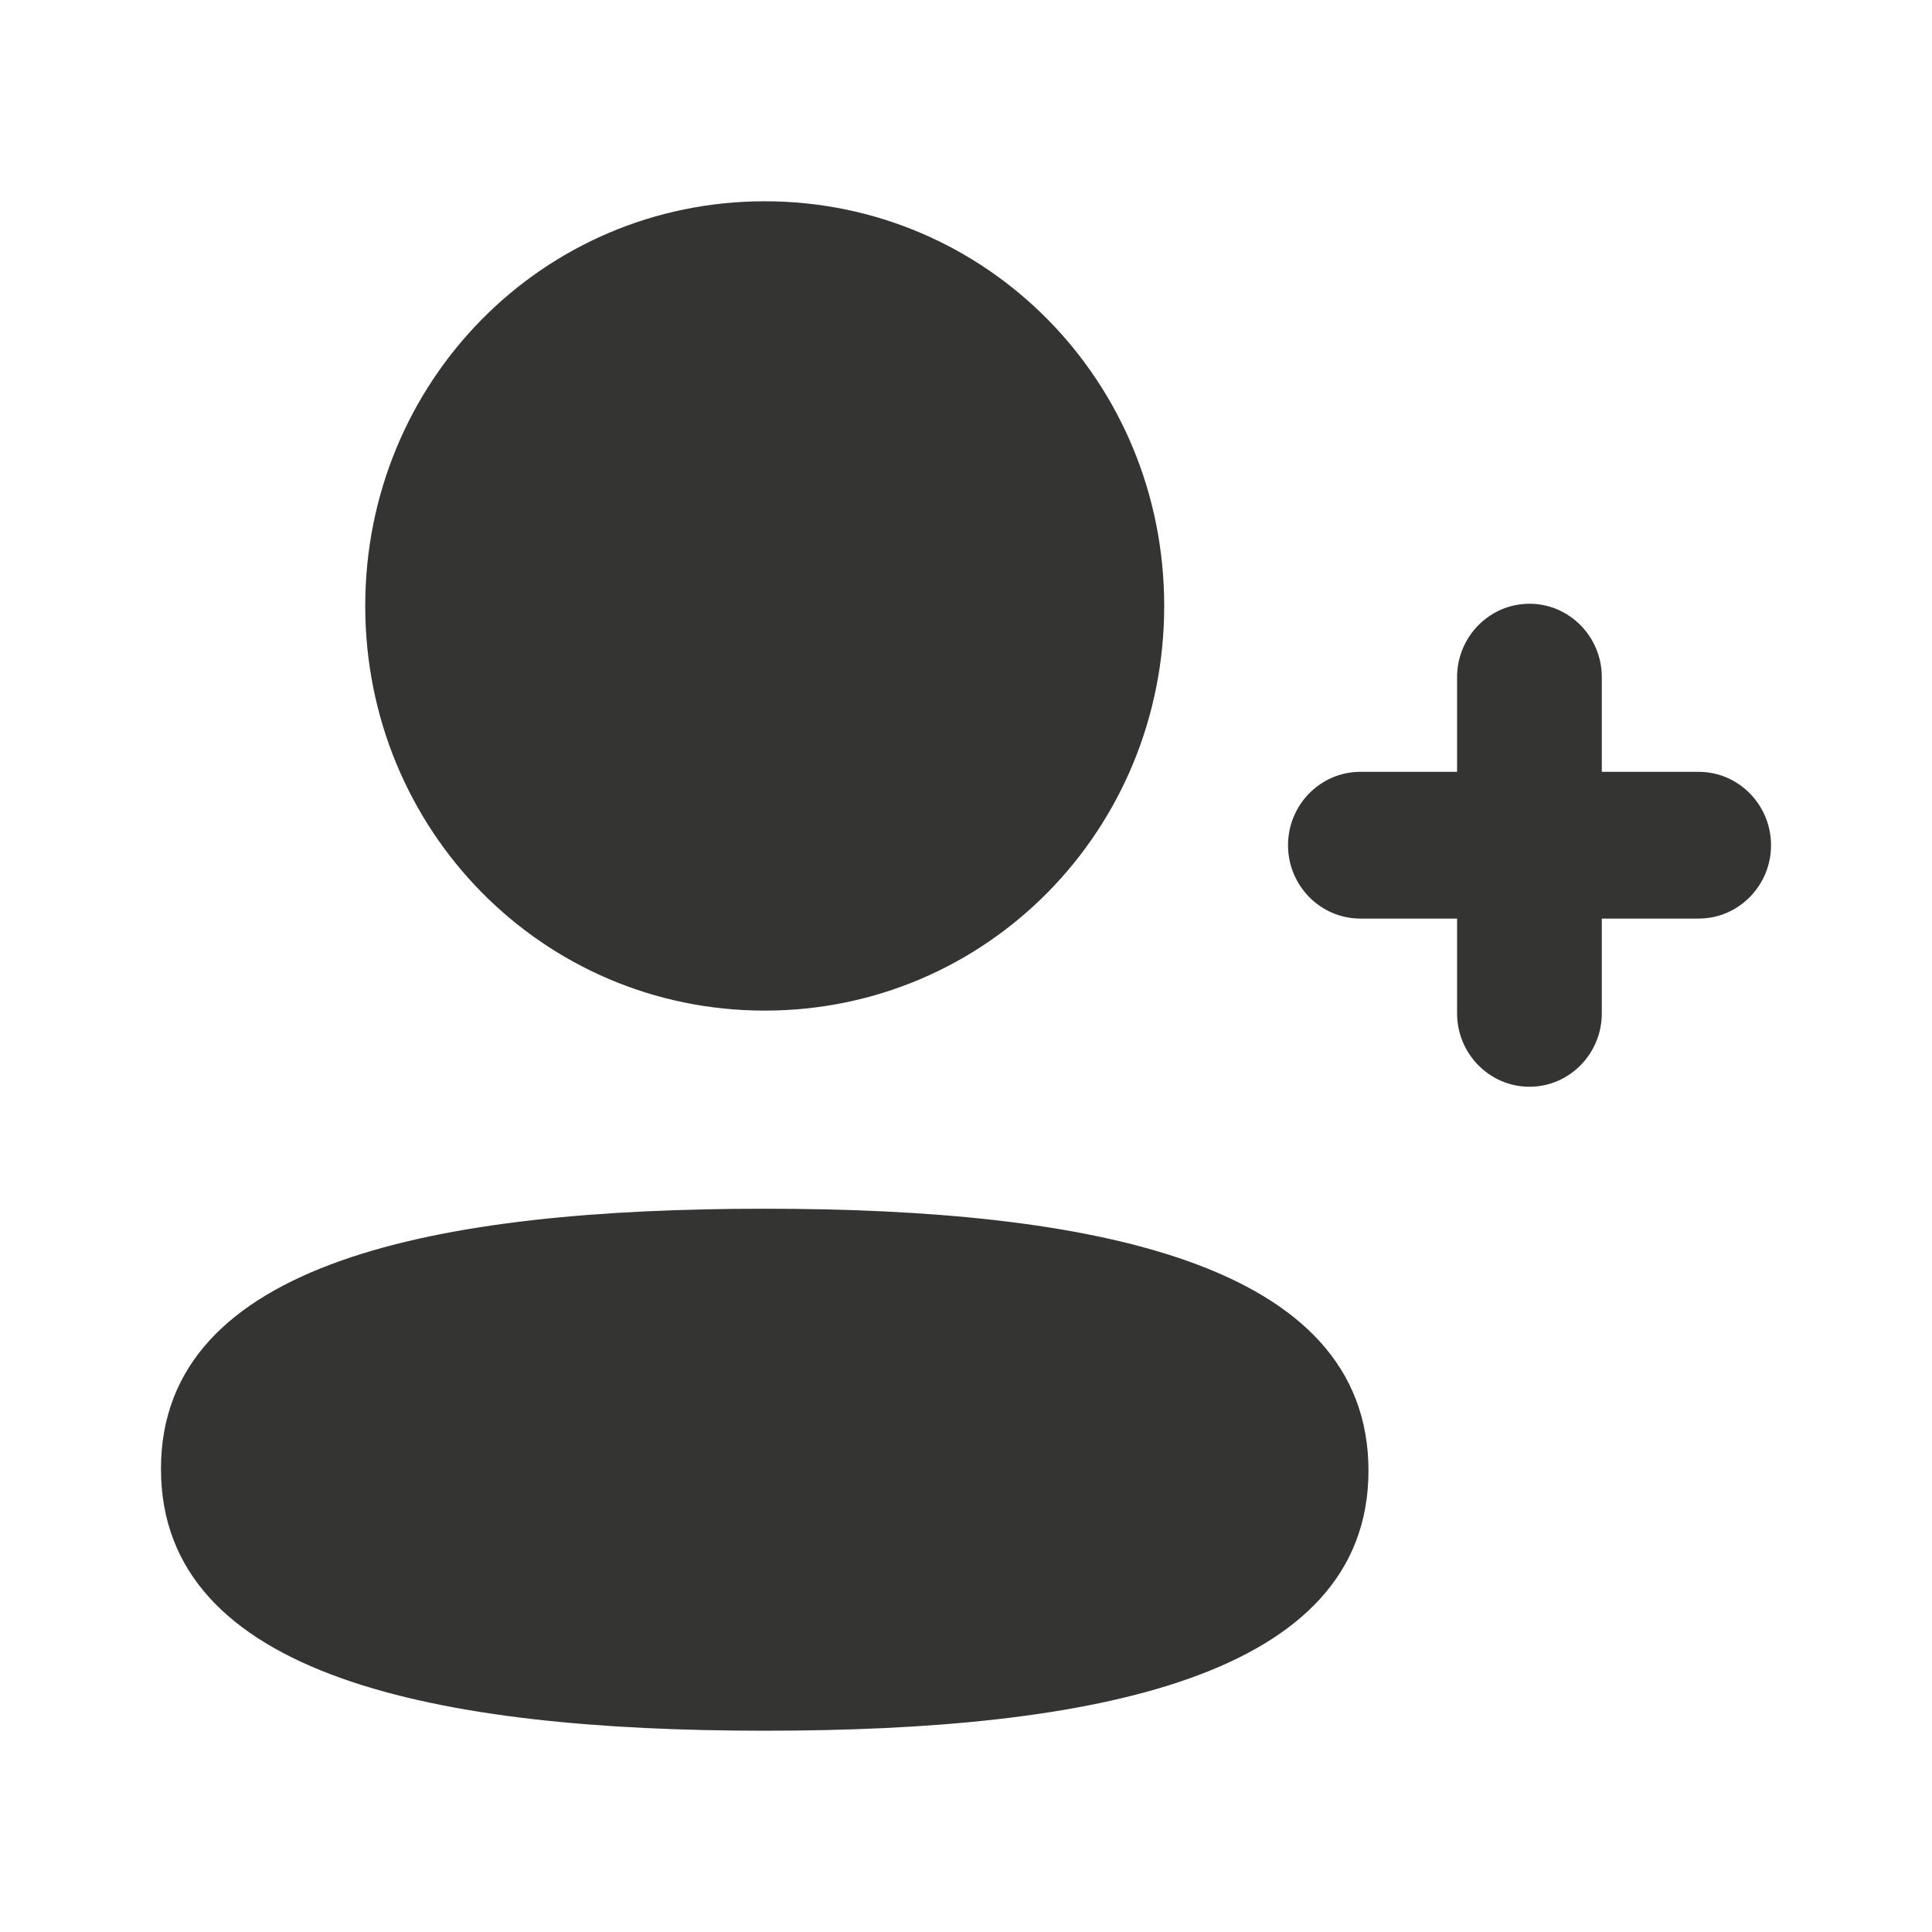
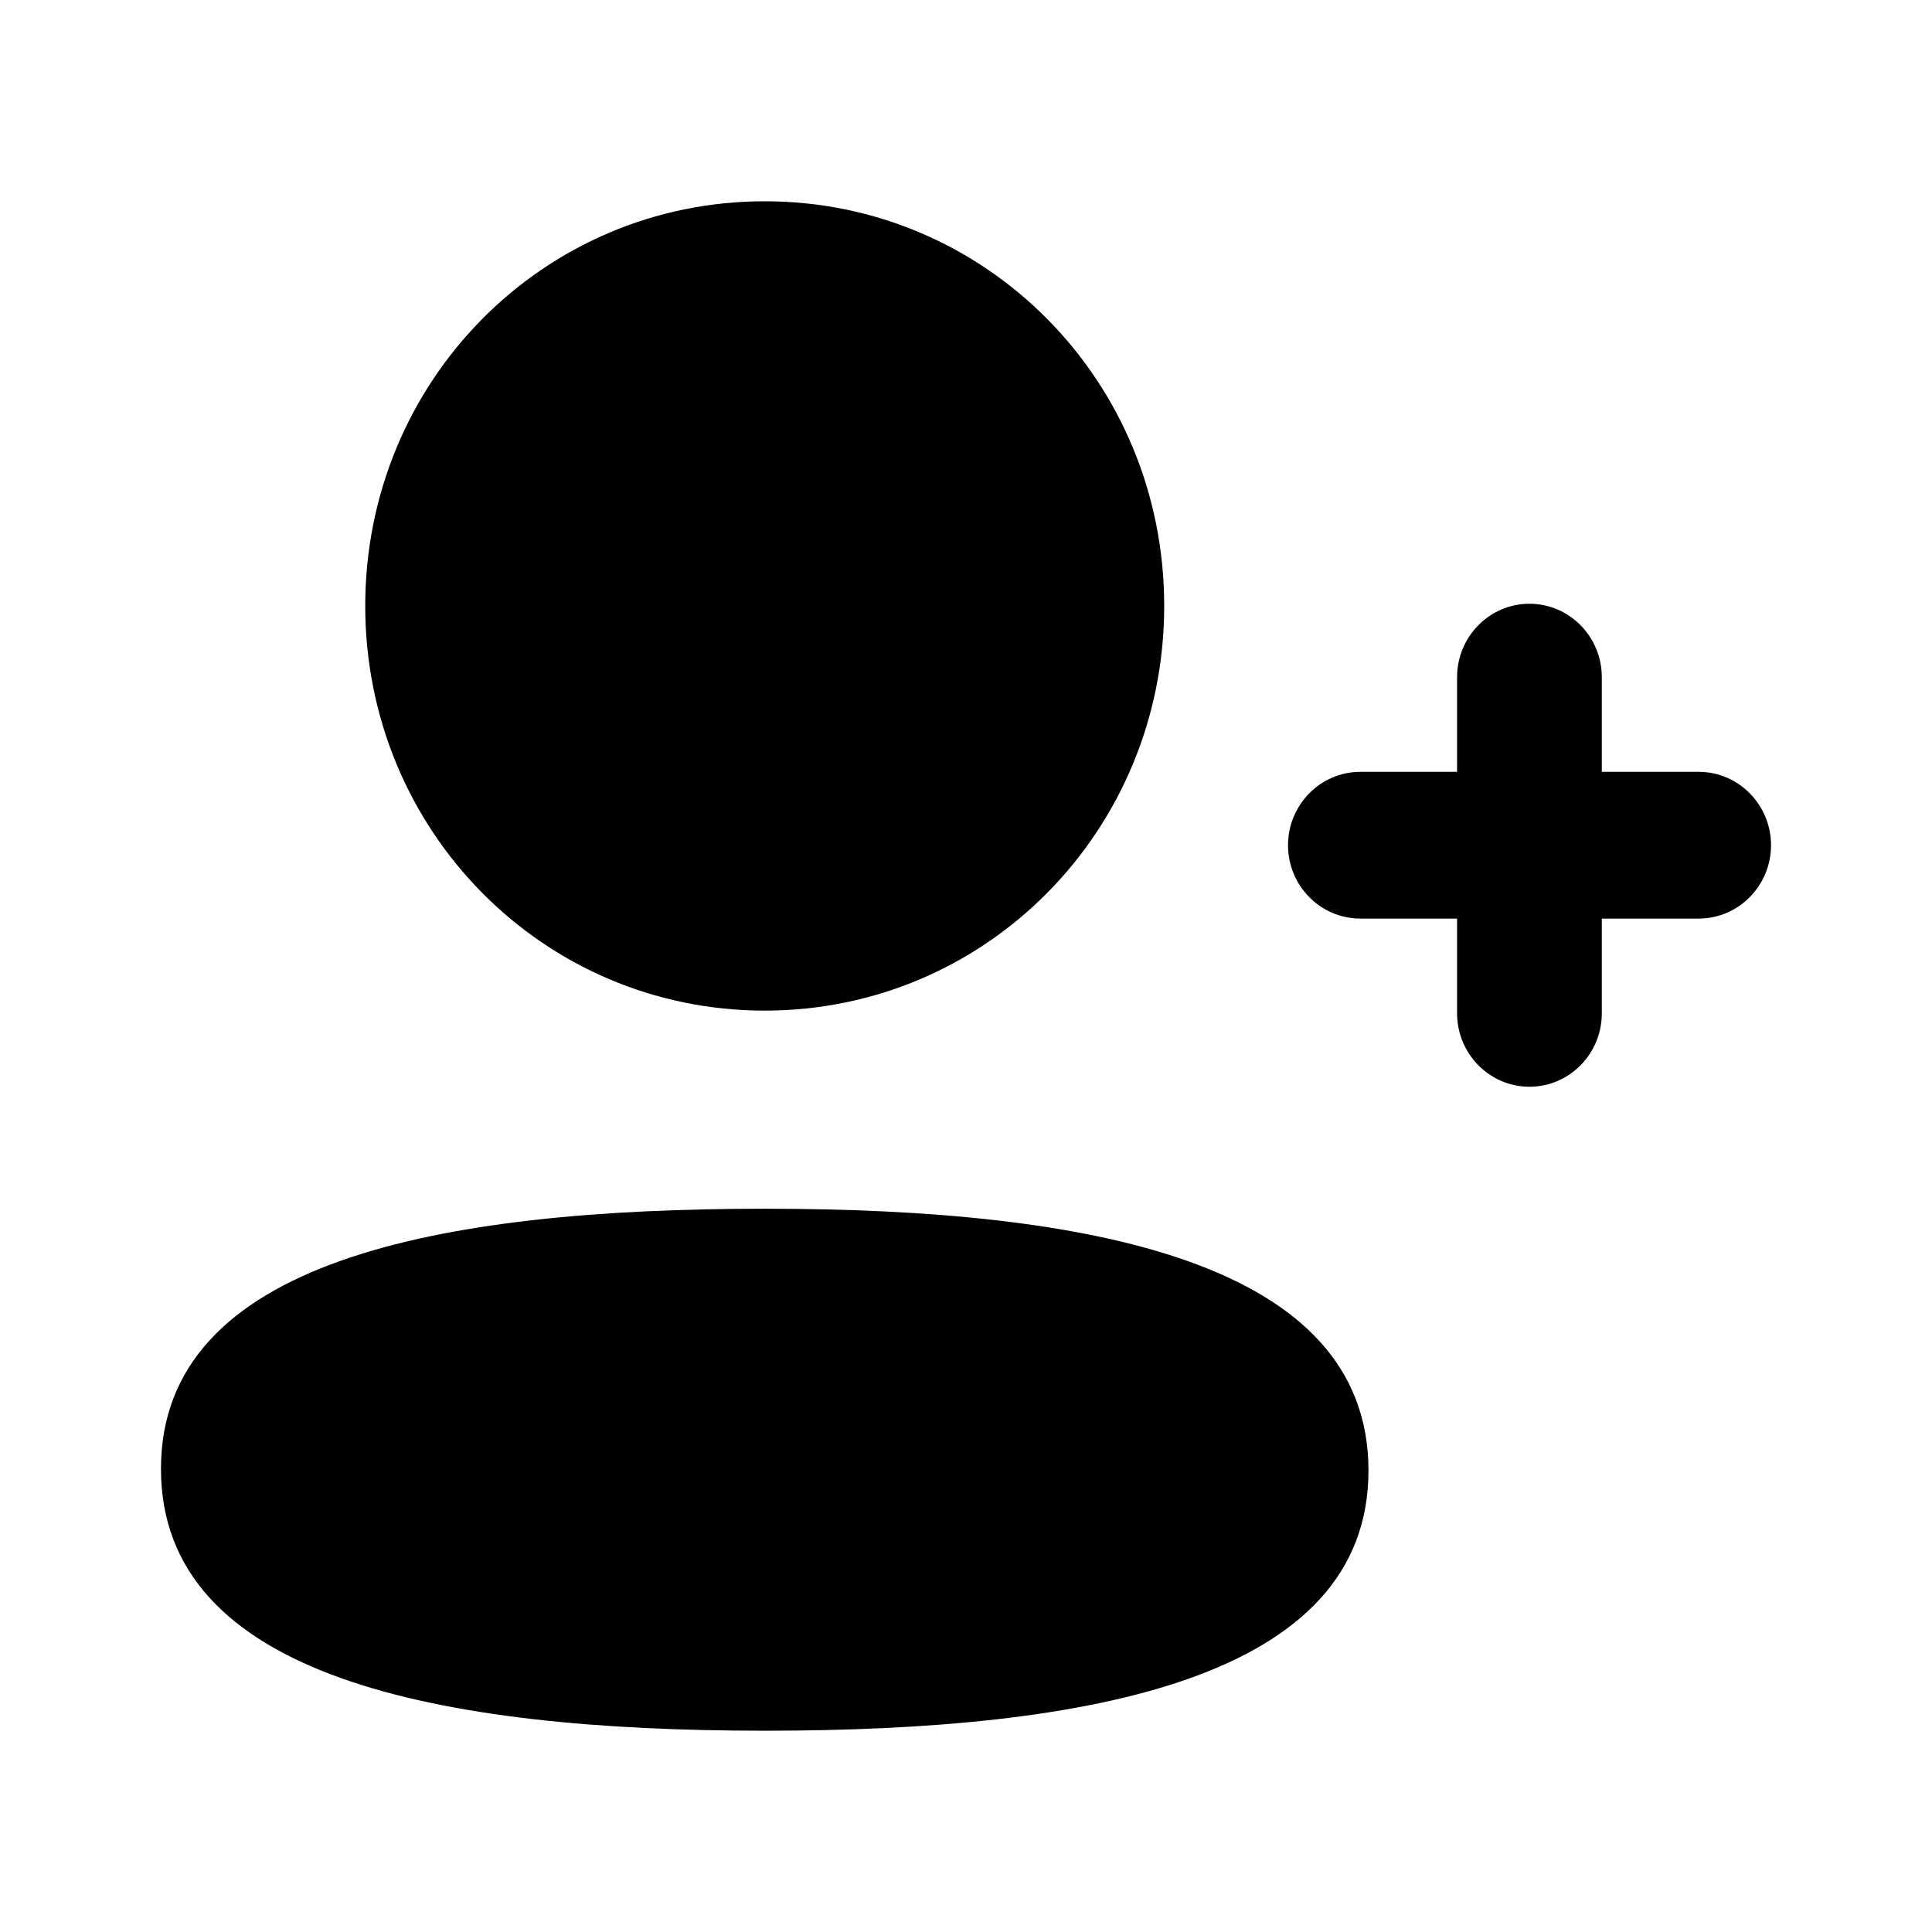
- <svg xmlns="http://www.w3.org/2000/svg" width="22" height="22" viewBox="0 0 22 22" fill="none">
-   <path fill-rule="evenodd" clip-rule="evenodd" d="M8.708 11.508C11.233 11.508 13.257 9.457 13.257 6.9C13.257 4.342 11.233 2.292 8.708 2.292C6.183 2.292 4.159 4.342 4.159 6.9C4.159 9.457 6.183 11.508 8.708 11.508ZM8.708 13.764C5 13.764 1.833 14.357 1.833 16.726C1.833 19.094 4.98 19.708 8.708 19.708C12.416 19.708 15.583 19.115 15.583 16.746C15.583 14.377 12.436 13.764 8.708 13.764ZM18.24 8.789H19.343C19.797 8.789 20.167 9.164 20.167 9.625C20.167 10.085 19.797 10.46 19.343 10.46H18.24V11.539C18.24 12 17.871 12.375 17.416 12.375C16.962 12.375 16.592 12 16.592 11.539V10.46H15.491C15.036 10.46 14.667 10.085 14.667 9.625C14.667 9.164 15.036 8.789 15.491 8.789H16.592V7.711C16.592 7.25 16.962 6.875 17.416 6.875C17.871 6.875 18.24 7.25 18.24 7.711V8.789Z" fill="#343433" />
+ <svg xmlns="http://www.w3.org/2000/svg" width="1em" height="1em" viewBox="0 0 22 22" fill="currentColor">
+   <path fill-rule="evenodd" clip-rule="evenodd" d="M8.708 11.508C11.233 11.508 13.257 9.457 13.257 6.9C13.257 4.342 11.233 2.292 8.708 2.292C6.183 2.292 4.159 4.342 4.159 6.9C4.159 9.457 6.183 11.508 8.708 11.508ZM8.708 13.764C5 13.764 1.833 14.357 1.833 16.726C1.833 19.094 4.98 19.708 8.708 19.708C12.416 19.708 15.583 19.115 15.583 16.746C15.583 14.377 12.436 13.764 8.708 13.764ZM18.24 8.789H19.343C19.797 8.789 20.167 9.164 20.167 9.625C20.167 10.085 19.797 10.46 19.343 10.46H18.24V11.539C18.24 12 17.871 12.375 17.416 12.375C16.962 12.375 16.592 12 16.592 11.539V10.46H15.491C15.036 10.46 14.667 10.085 14.667 9.625C14.667 9.164 15.036 8.789 15.491 8.789H16.592V7.711C16.592 7.25 16.962 6.875 17.416 6.875C17.871 6.875 18.24 7.25 18.24 7.711V8.789Z" fill="currentColor" />
</svg>
